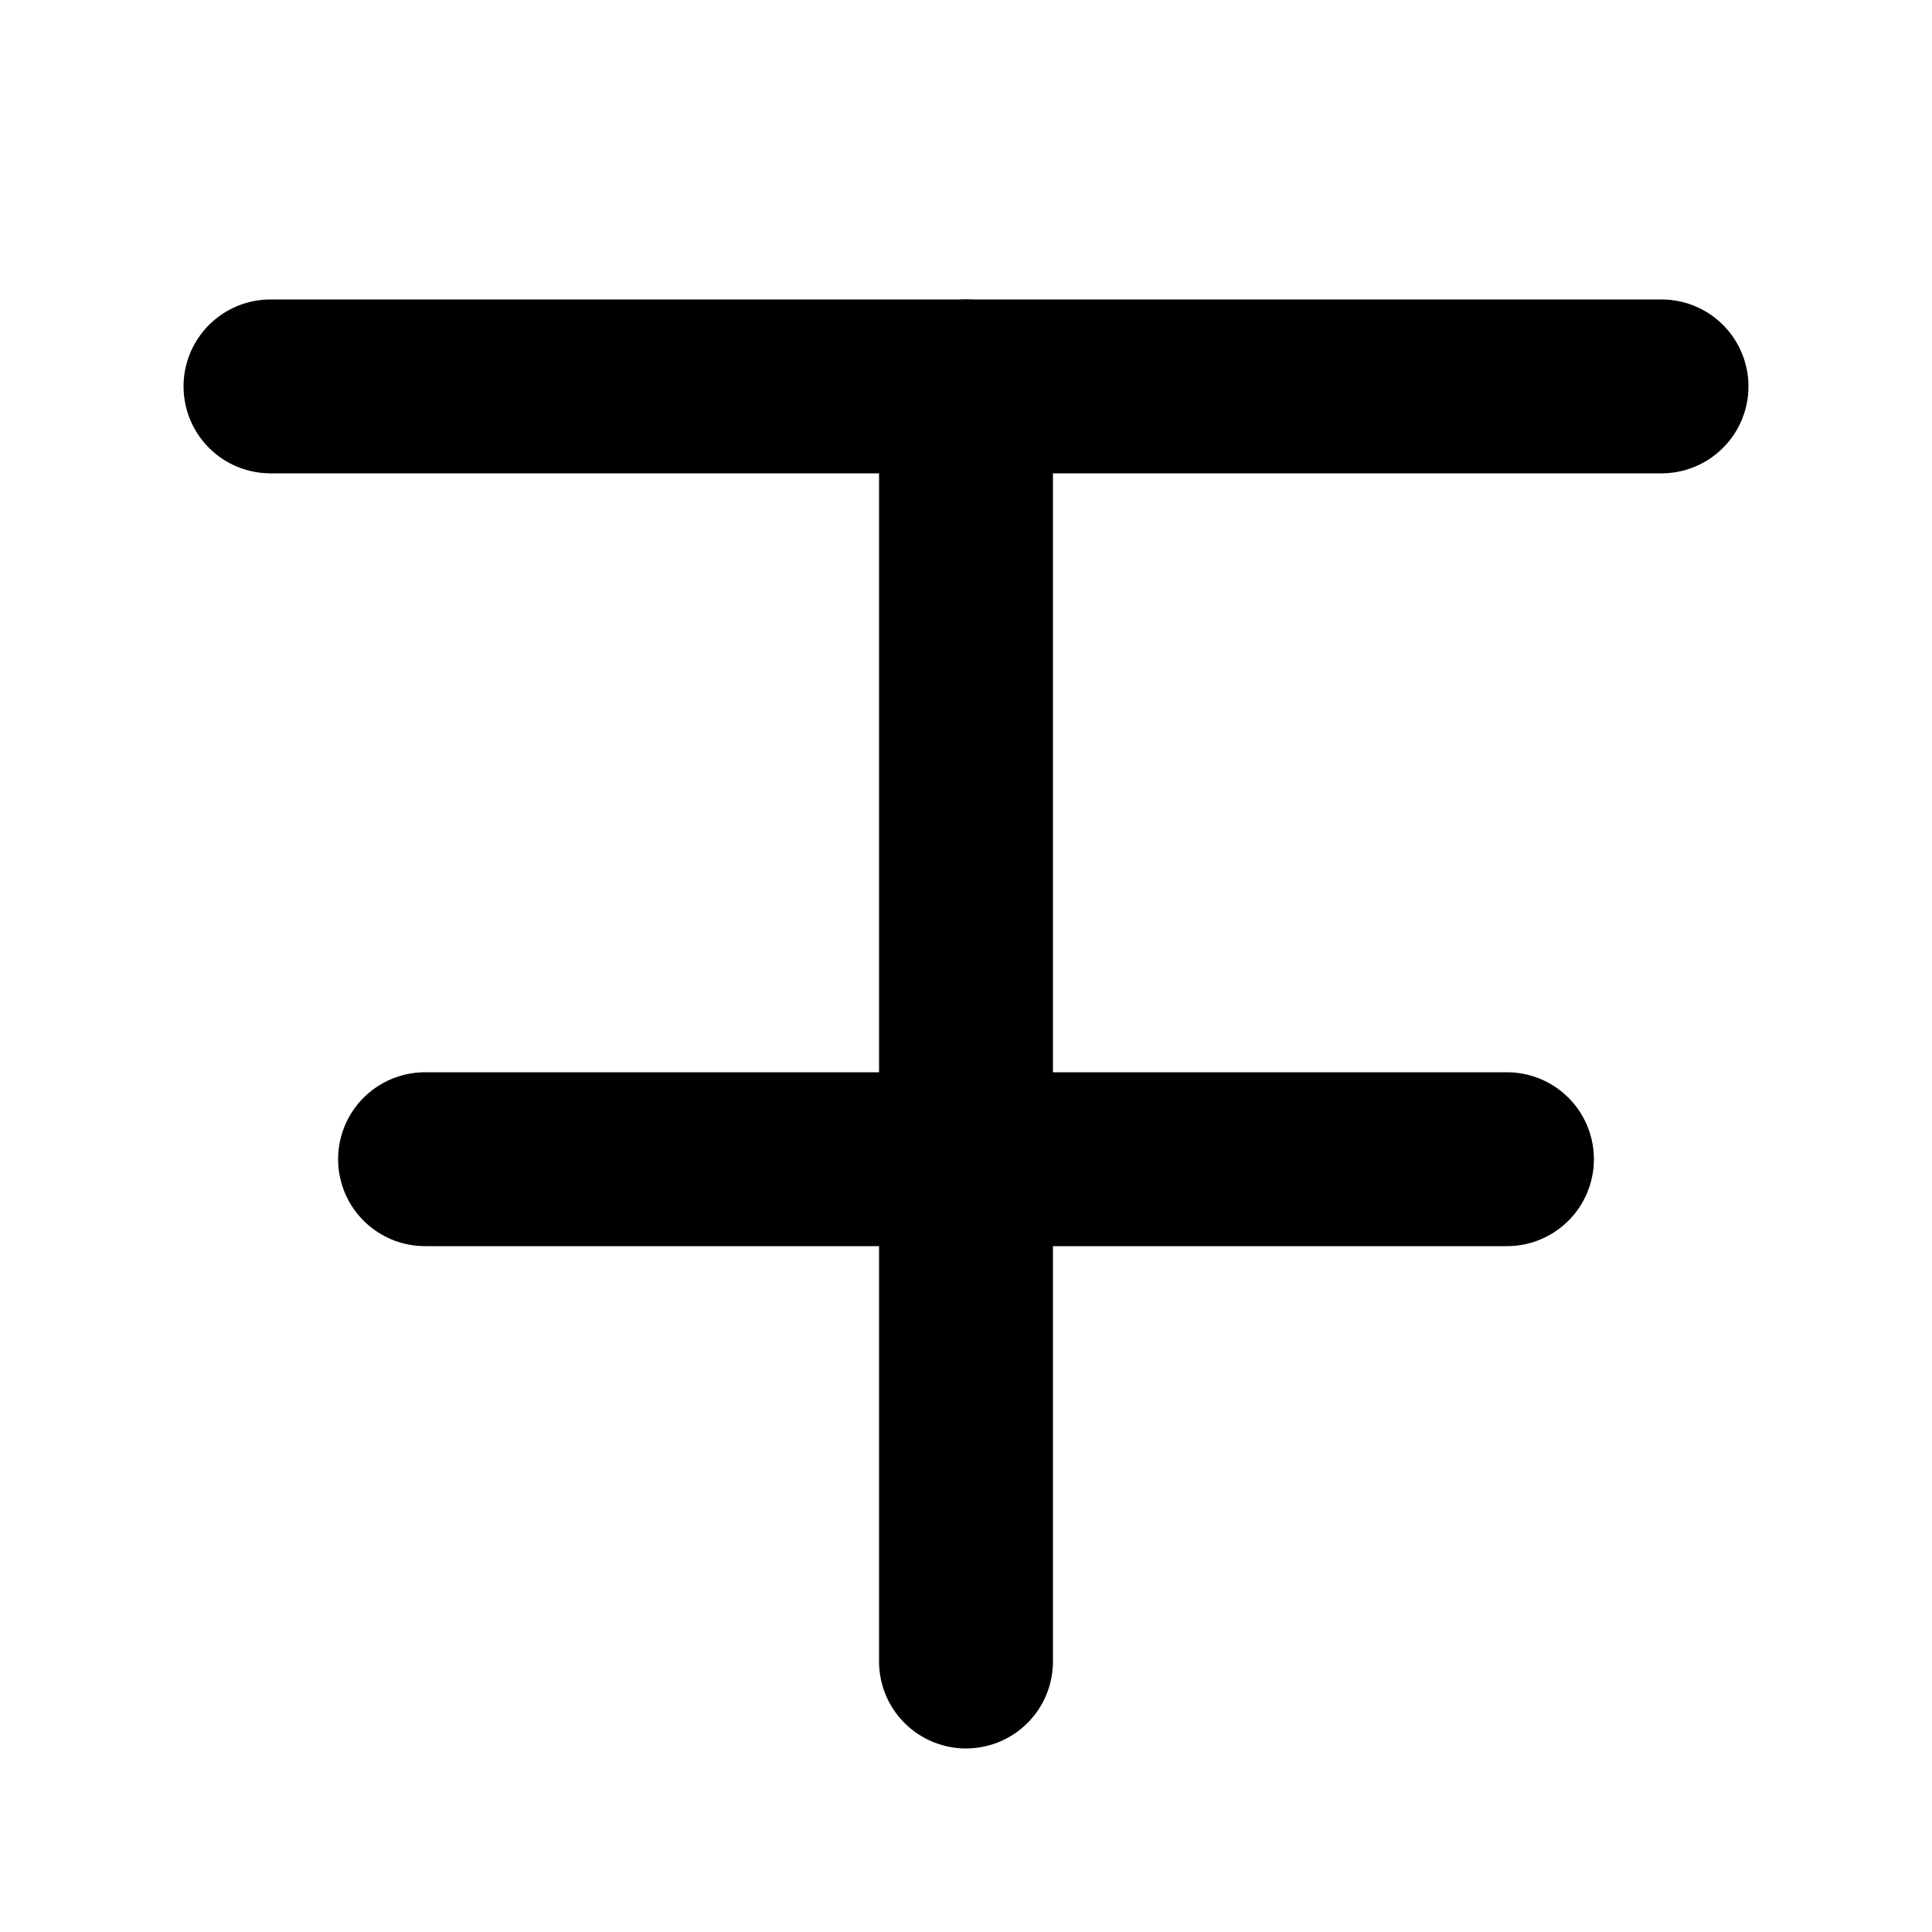
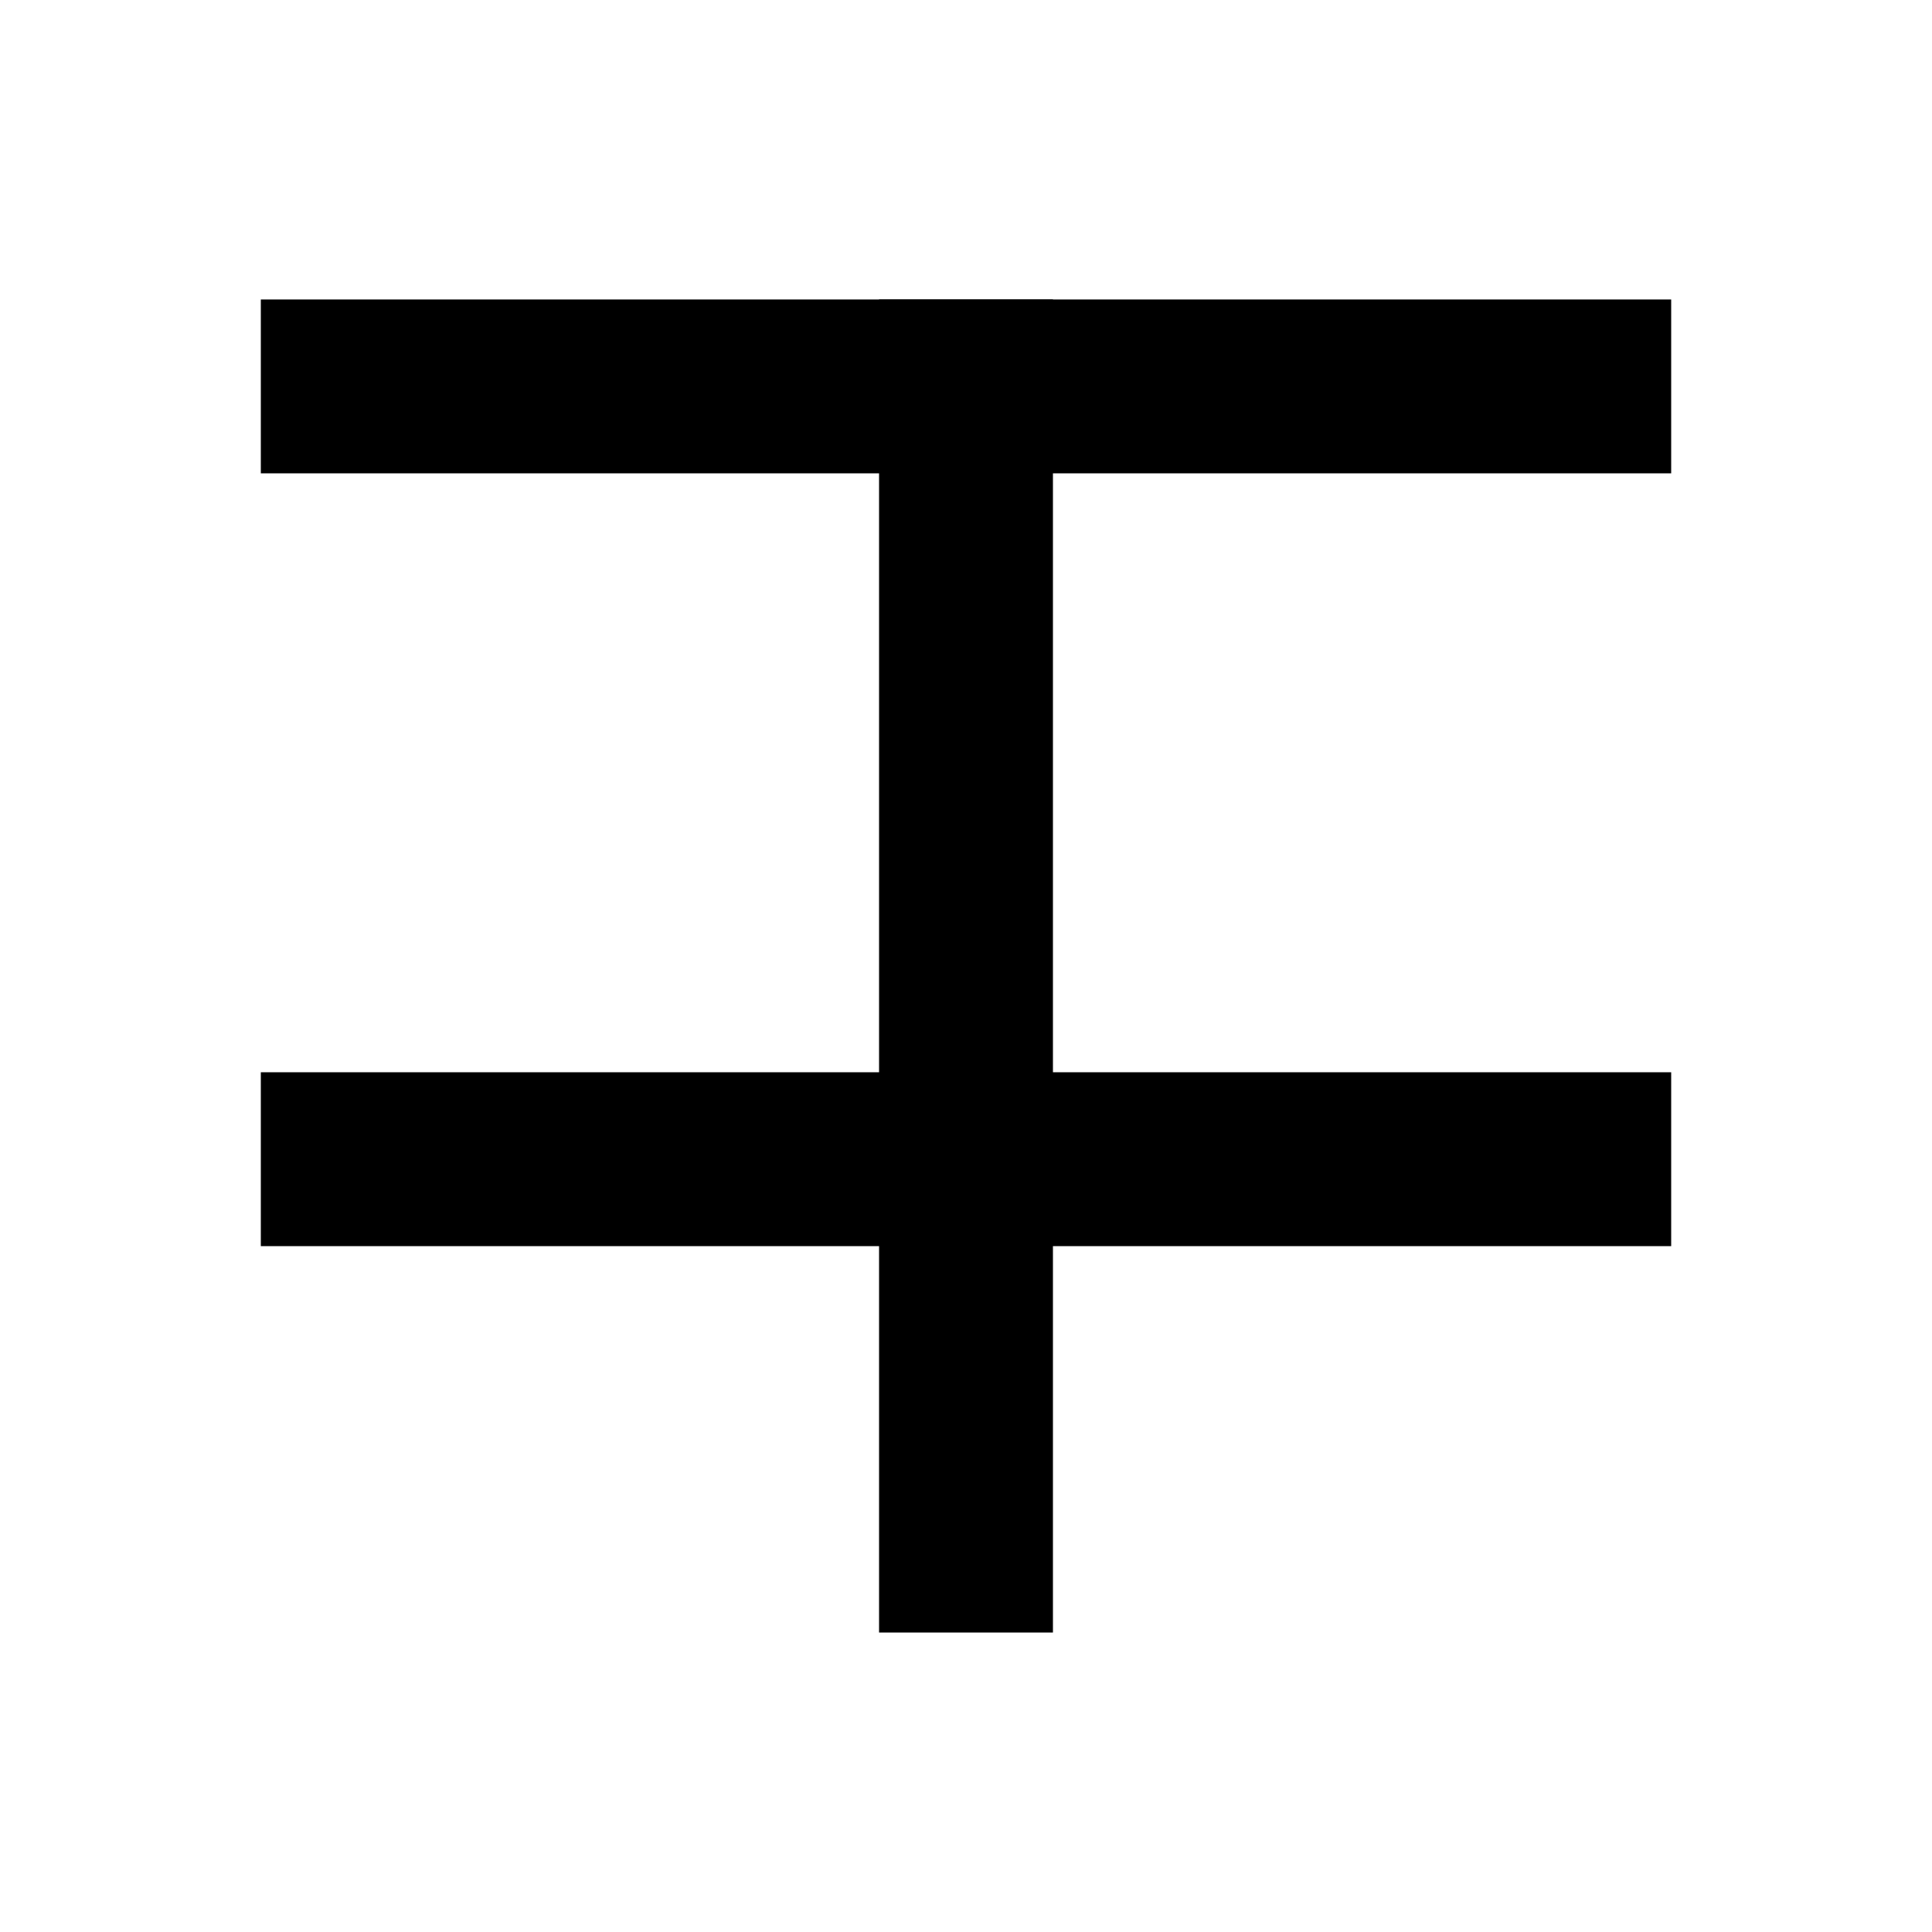
- <svg xmlns="http://www.w3.org/2000/svg" viewBox="0 0 100 100" fill="none" stroke="currentColor" stroke-width="9" stroke-linecap="round" stroke-linejoin="round">
-   <path d="M 50 86 L 50 20" />
-   <path d="M 22 60 L 78 60" />
-   <path d="M 14 20 L 86 20" />
+ <svg xmlns="http://www.w3.org/2000/svg" viewBox="0 0 100 100" fill="none" stroke="currentColor" stroke-width="9" stroke-linecap="square" stroke-linejoin="miter">
+   <path d="M 50 80 L 50 20" />
+   <path d="M 18 60 L 82 60" />
+   <path d="M 18 20 L 82 20" />
</svg>
